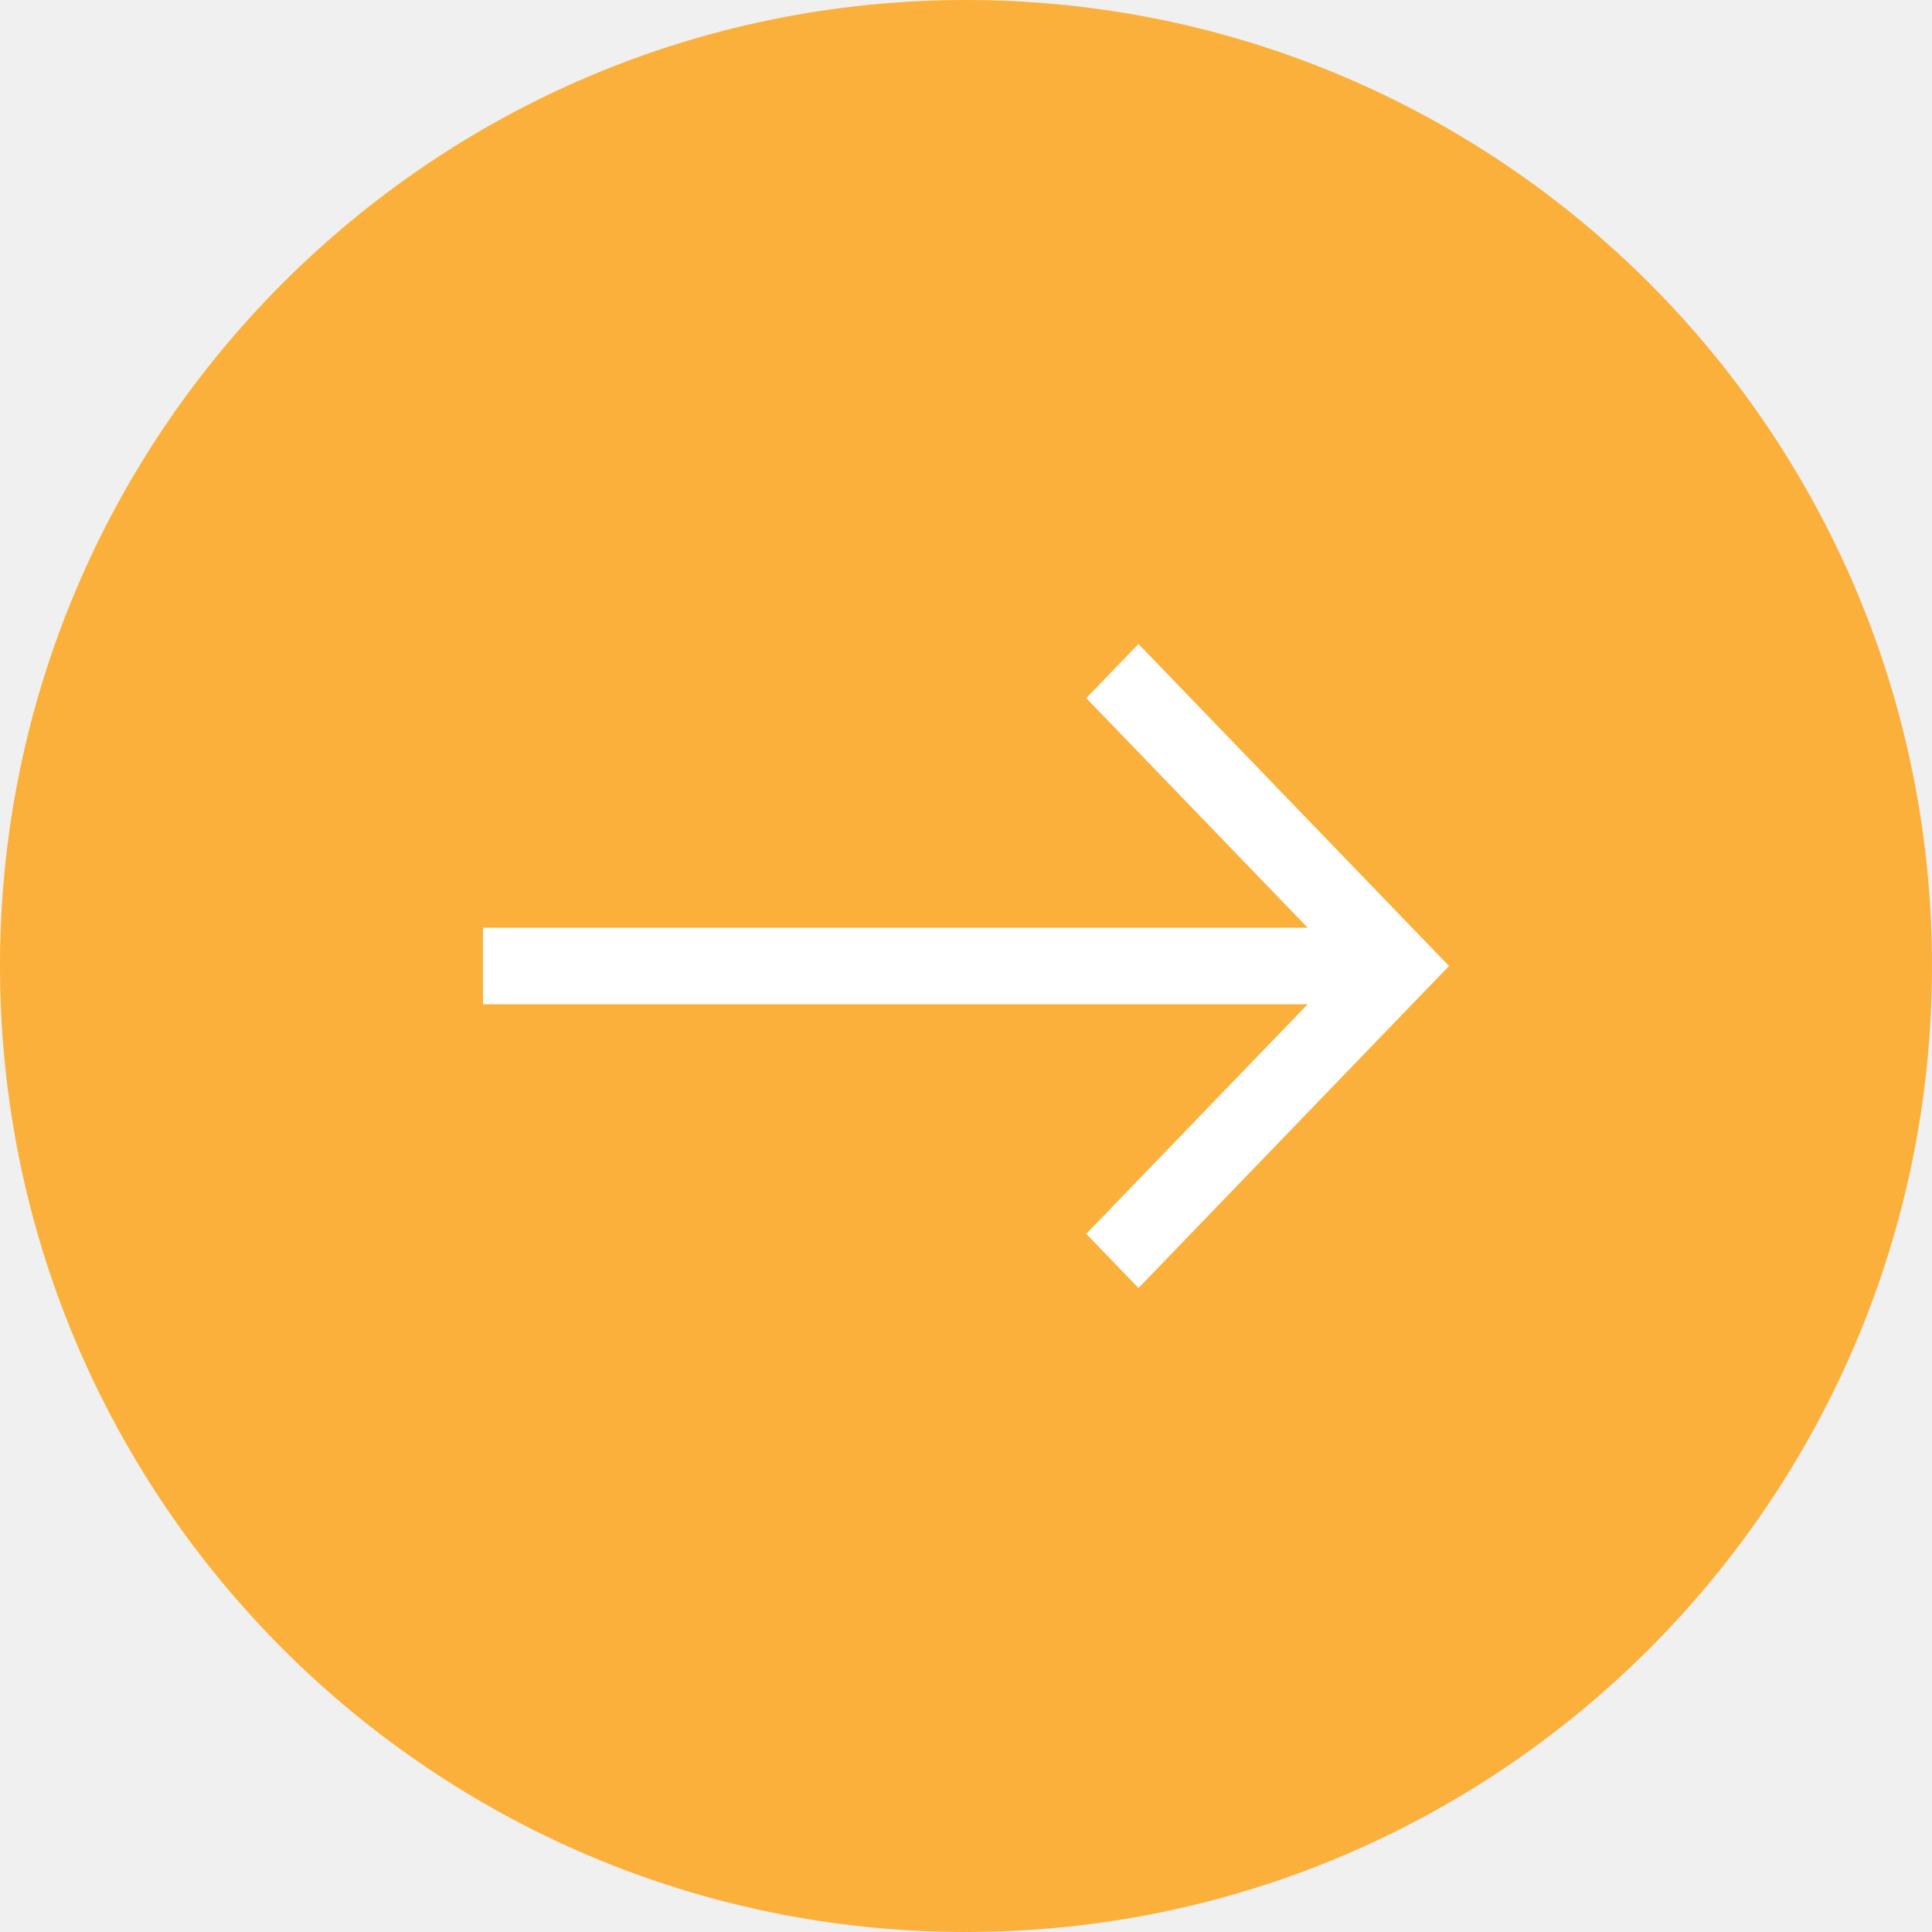
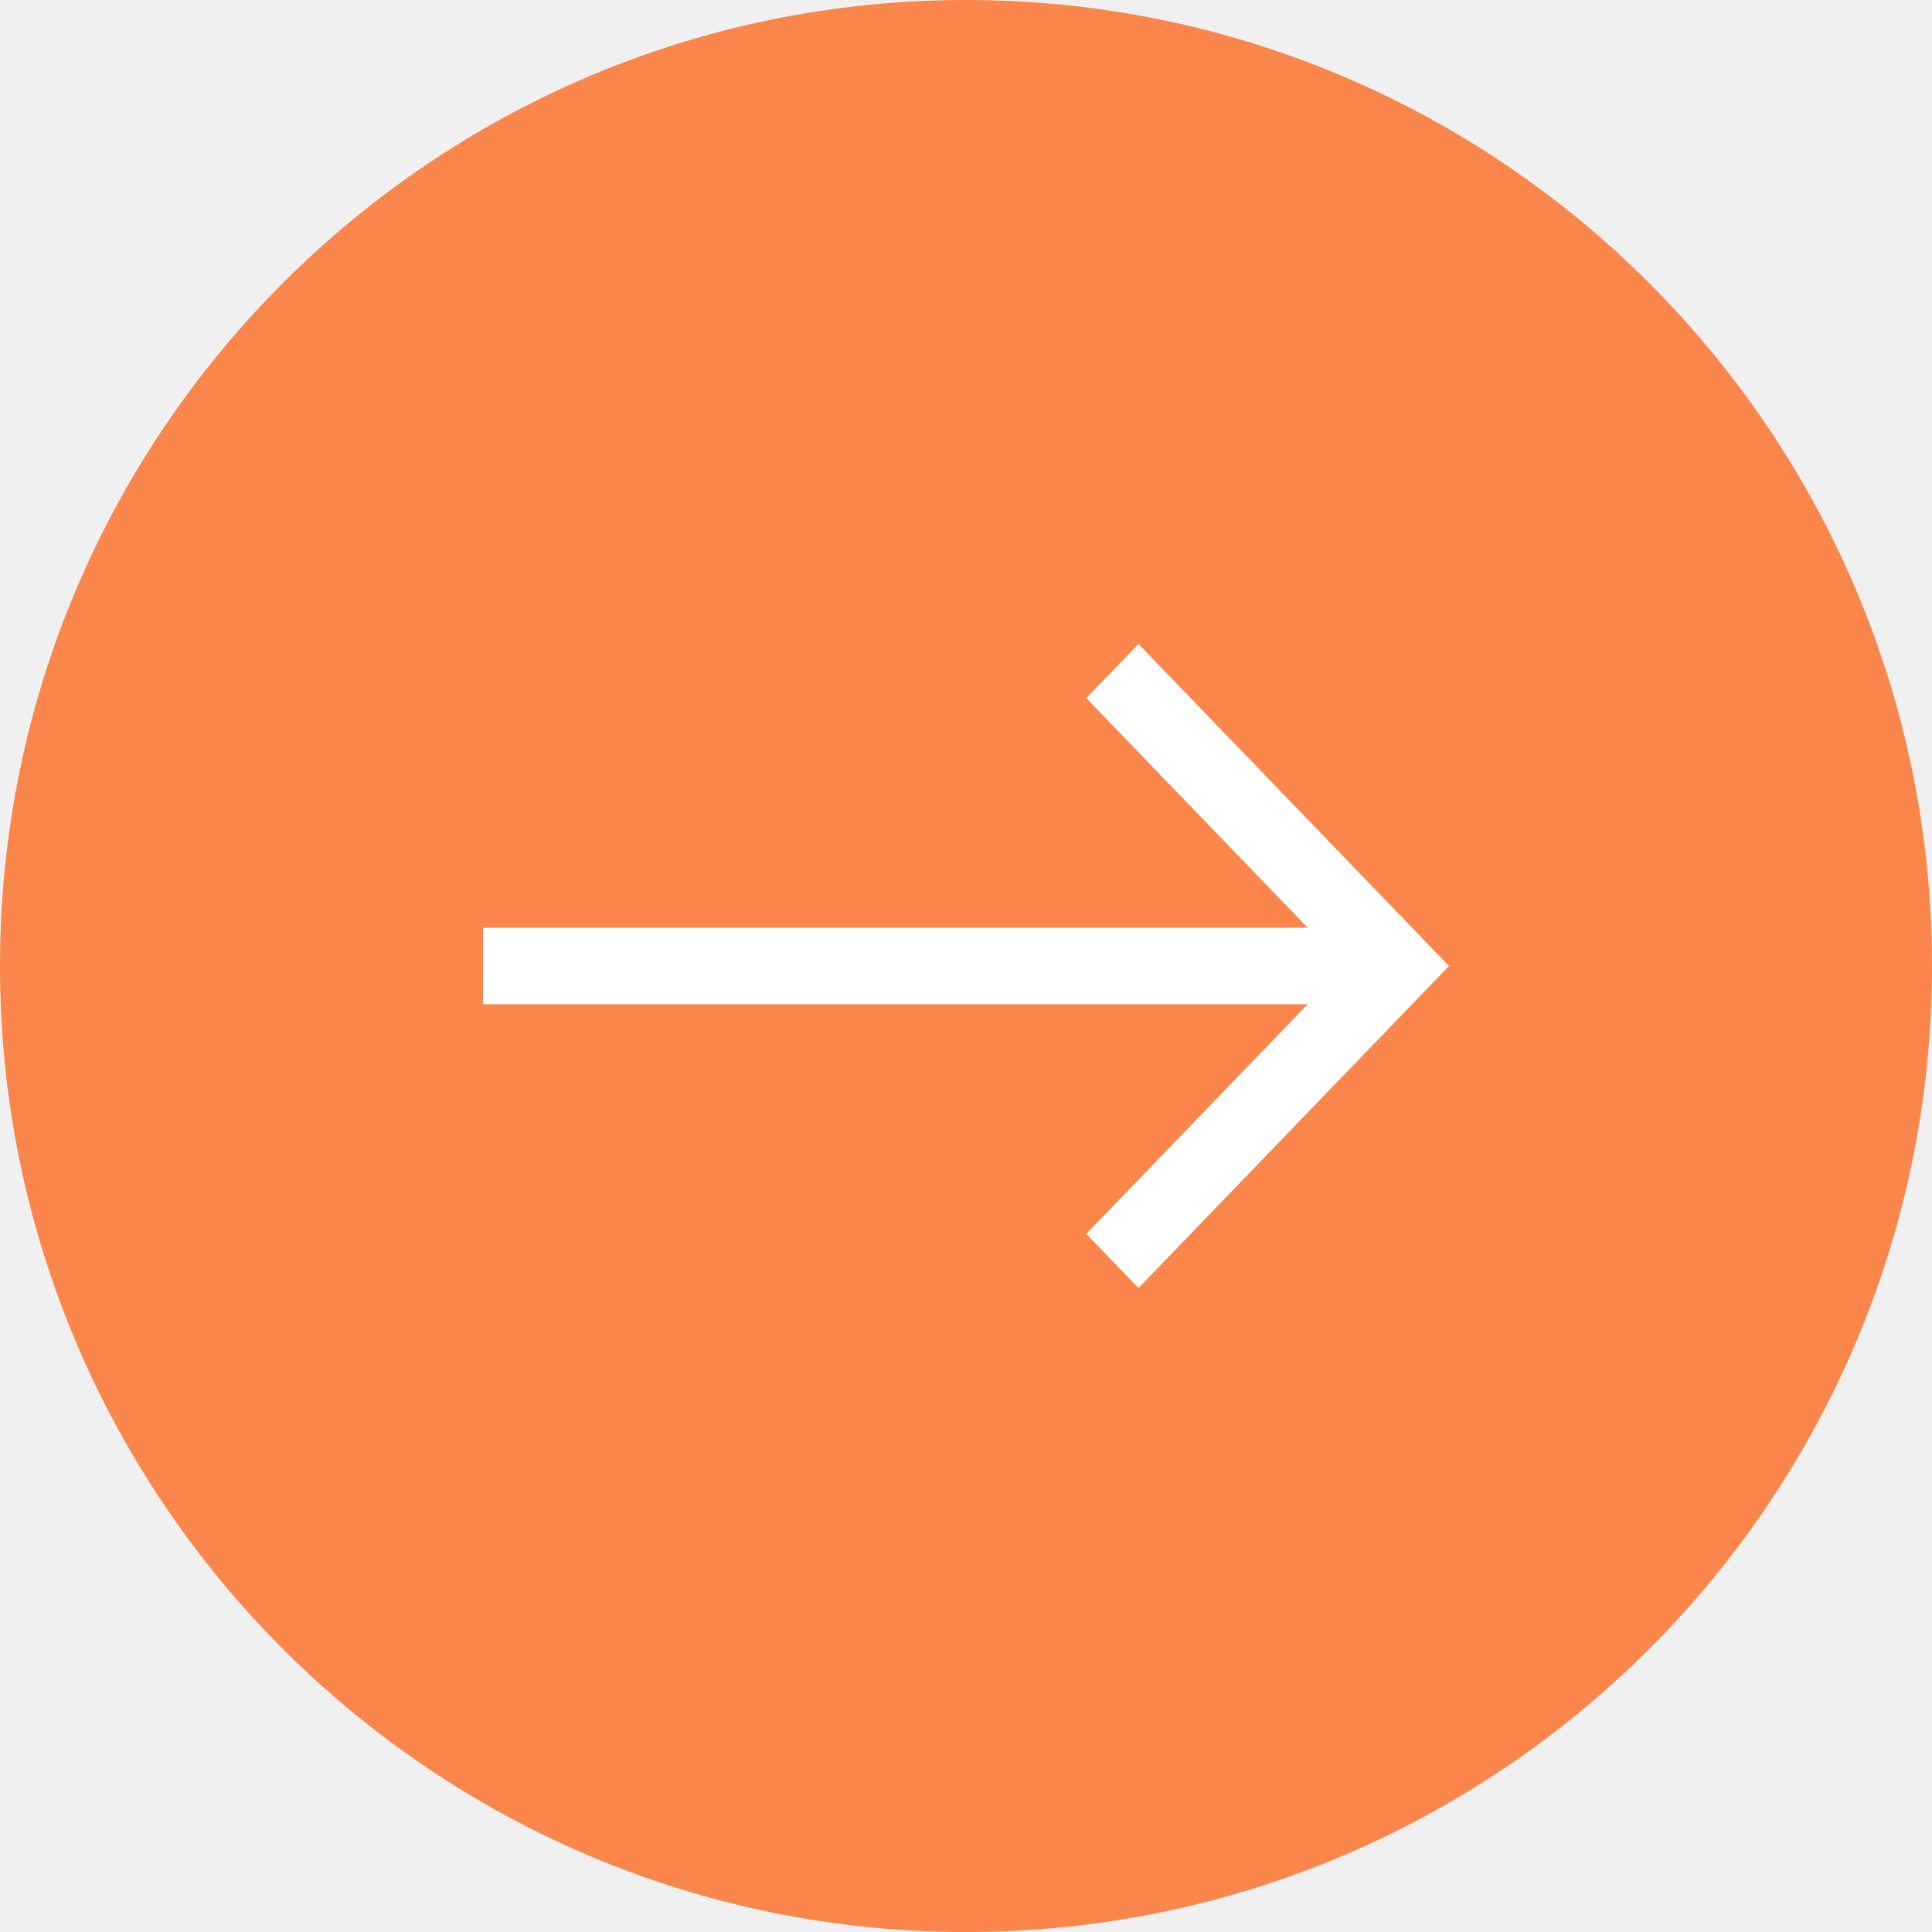
<svg xmlns="http://www.w3.org/2000/svg" viewBox="0 0 36 36" fill="none">
  <g clip-path="url(#clip0_1005_11457)">
-     <circle cx="18" cy="18" r="17.5" fill="#FBB03B" stroke="#FBB03B" />
+     <circle cx="18" cy="18" r="17.5" fill="#FA864B" stroke="#FA864B" />
    <path d="M21.214 24L27 18L21.214 12L20.241 13.008L24.367 17.287L9 17.287L9 18.713L24.367 18.713L20.241 22.991L21.214 24Z" fill="white" />
  </g>
  <defs>
    <clipPath id="clip0_1005_11457">
      <rect width="36" height="36" fill="white" />
    </clipPath>
  </defs>
</svg>
